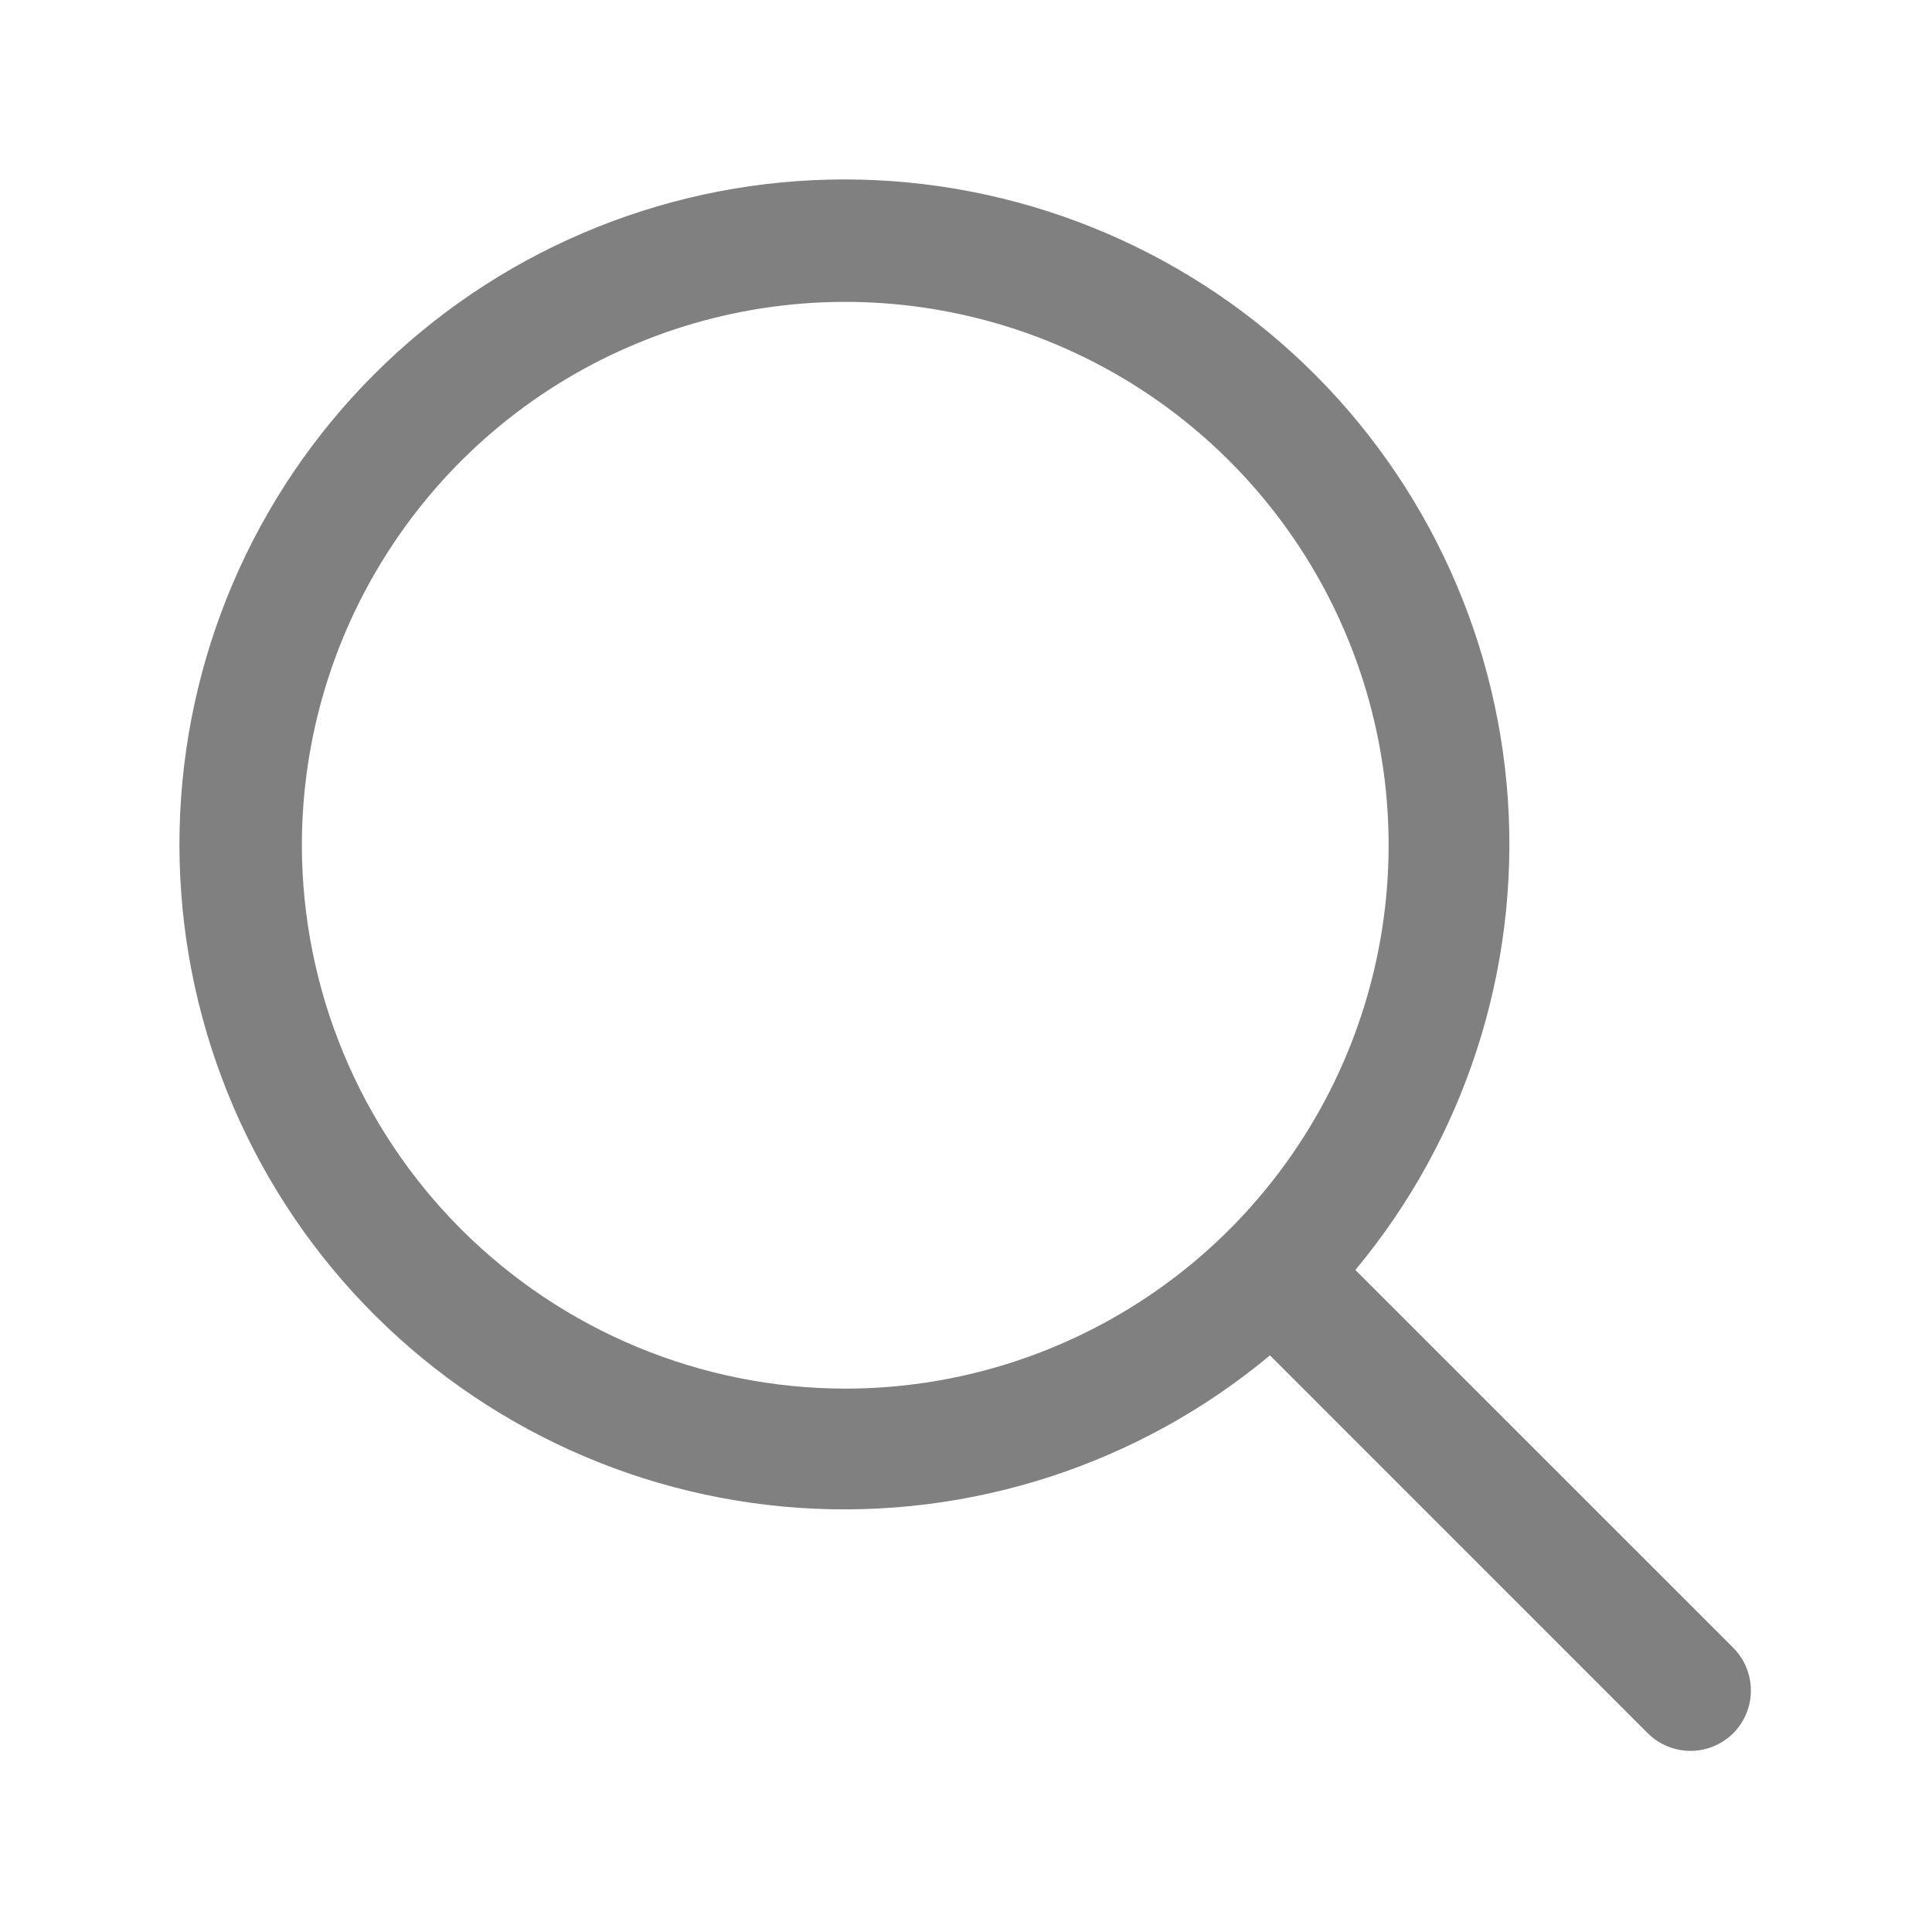
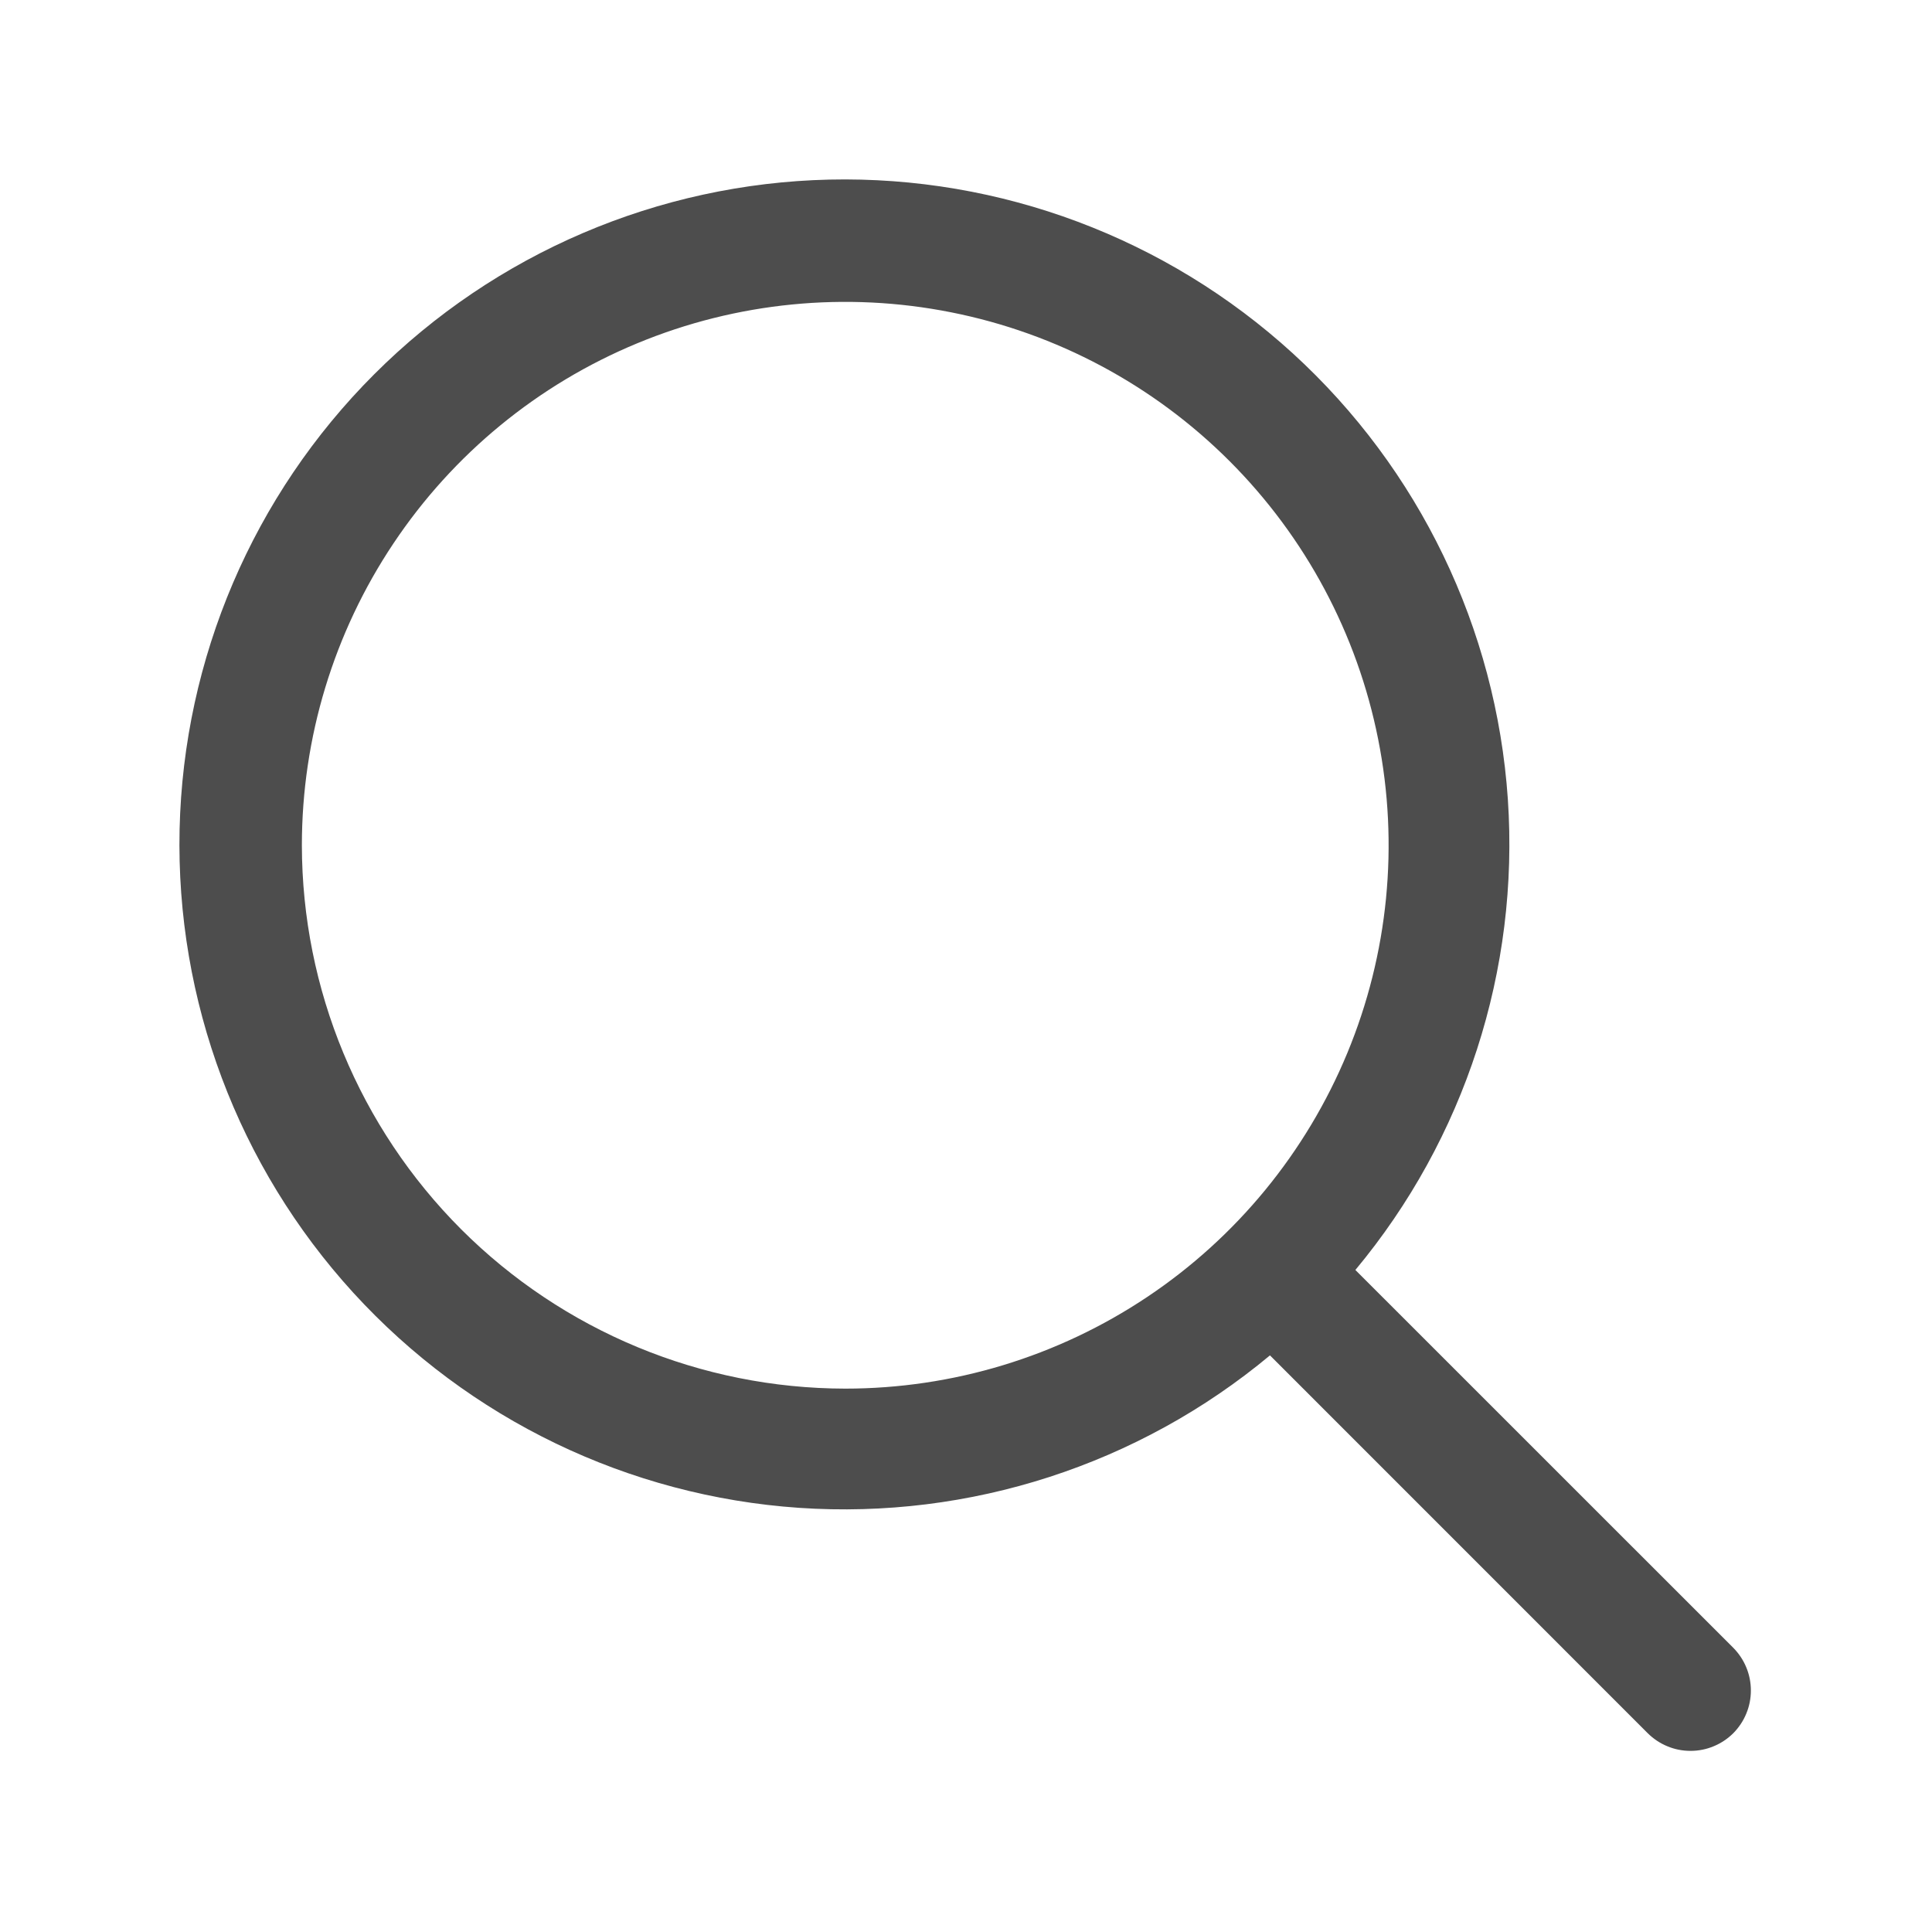
<svg xmlns="http://www.w3.org/2000/svg" width="24" height="24" viewBox="0 0 24 24" fill="none">
-   <path d="M21.531 20.469L16.837 15.776C18.197 14.143 18.875 12.048 18.731 9.927C18.586 7.806 17.629 5.823 16.059 4.389C14.489 2.956 12.427 2.183 10.302 2.231C8.177 2.28 6.152 3.146 4.649 4.649C3.145 6.152 2.28 8.177 2.231 10.302C2.183 12.427 2.956 14.489 4.389 16.059C5.823 17.629 7.806 18.586 9.927 18.731C12.048 18.875 14.143 18.197 15.776 16.837L20.469 21.531C20.539 21.6 20.622 21.656 20.713 21.693C20.804 21.731 20.901 21.75 21 21.75C21.099 21.75 21.196 21.731 21.287 21.693C21.378 21.656 21.461 21.6 21.531 21.531C21.6 21.461 21.656 21.378 21.693 21.287C21.731 21.196 21.75 21.099 21.75 21C21.75 20.901 21.731 20.804 21.693 20.713C21.656 20.622 21.6 20.539 21.531 20.469ZM3.75 10.5C3.75 9.165 4.146 7.86 4.888 6.75C5.629 5.64 6.683 4.775 7.917 4.264C9.15 3.753 10.508 3.619 11.817 3.88C13.126 4.14 14.329 4.783 15.273 5.727C16.217 6.671 16.86 7.874 17.12 9.183C17.381 10.492 17.247 11.85 16.736 13.083C16.225 14.316 15.36 15.371 14.25 16.112C13.14 16.854 11.835 17.25 10.5 17.25C8.71 17.248 6.995 16.536 5.729 15.271C4.464 14.005 3.752 12.29 3.75 10.5Z" fill="#808080" />
+   <path d="M21.531 20.469L16.837 15.776C18.197 14.143 18.875 12.048 18.731 9.927C18.586 7.806 17.629 5.823 16.059 4.389C14.489 2.956 12.427 2.183 10.302 2.231C8.177 2.28 6.152 3.146 4.649 4.649C3.145 6.152 2.28 8.177 2.231 10.302C2.183 12.427 2.956 14.489 4.389 16.059C5.823 17.629 7.806 18.586 9.927 18.731C12.048 18.875 14.143 18.197 15.776 16.837L20.469 21.531C20.539 21.6 20.622 21.656 20.713 21.693C20.804 21.731 20.901 21.75 21 21.75C21.099 21.75 21.196 21.731 21.287 21.693C21.378 21.656 21.461 21.6 21.531 21.531C21.6 21.461 21.656 21.378 21.693 21.287C21.731 21.196 21.75 21.099 21.75 21C21.75 20.901 21.731 20.804 21.693 20.713C21.656 20.622 21.6 20.539 21.531 20.469ZM3.75 10.5C3.75 9.165 4.146 7.86 4.888 6.75C5.629 5.64 6.683 4.775 7.917 4.264C9.15 3.753 10.508 3.619 11.817 3.88C13.126 4.14 14.329 4.783 15.273 5.727C16.217 6.671 16.86 7.874 17.12 9.183C17.381 10.492 17.247 11.85 16.736 13.083C16.225 14.316 15.36 15.371 14.25 16.112C13.14 16.854 11.835 17.25 10.5 17.25C8.71 17.248 6.995 16.536 5.729 15.271C4.464 14.005 3.752 12.29 3.75 10.5Z" fill="#4D4D4D" />
</svg>
